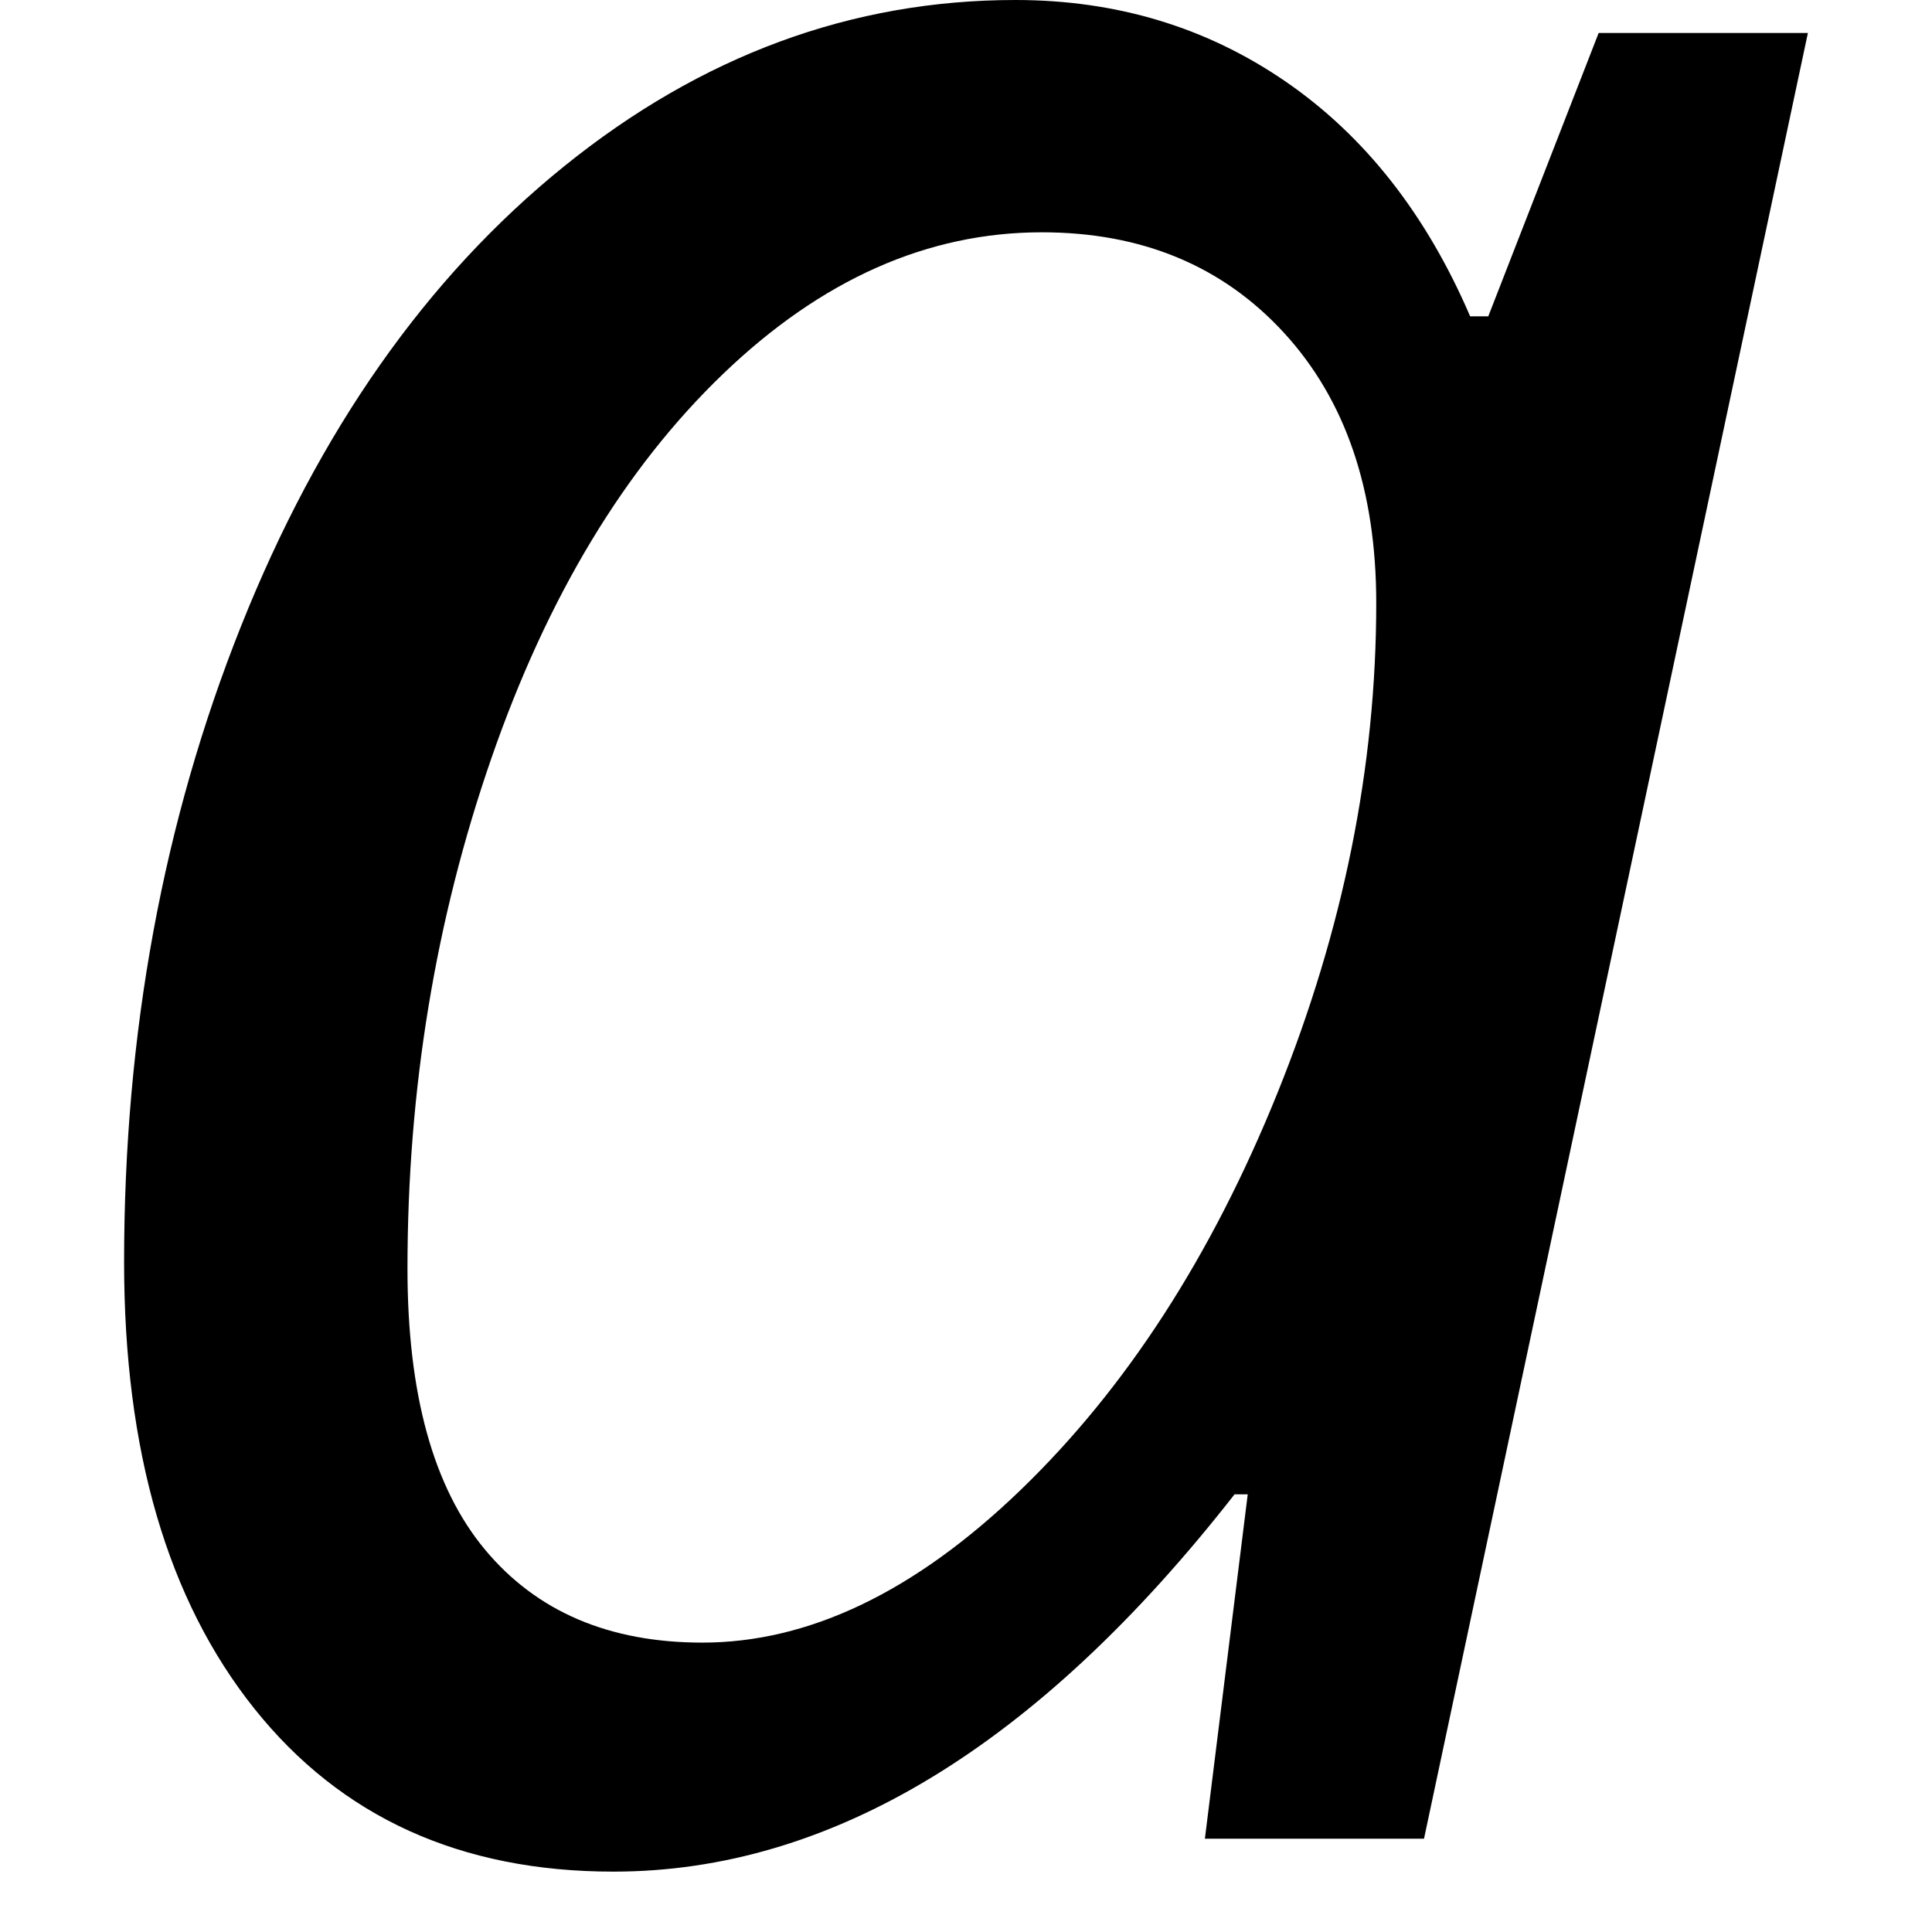
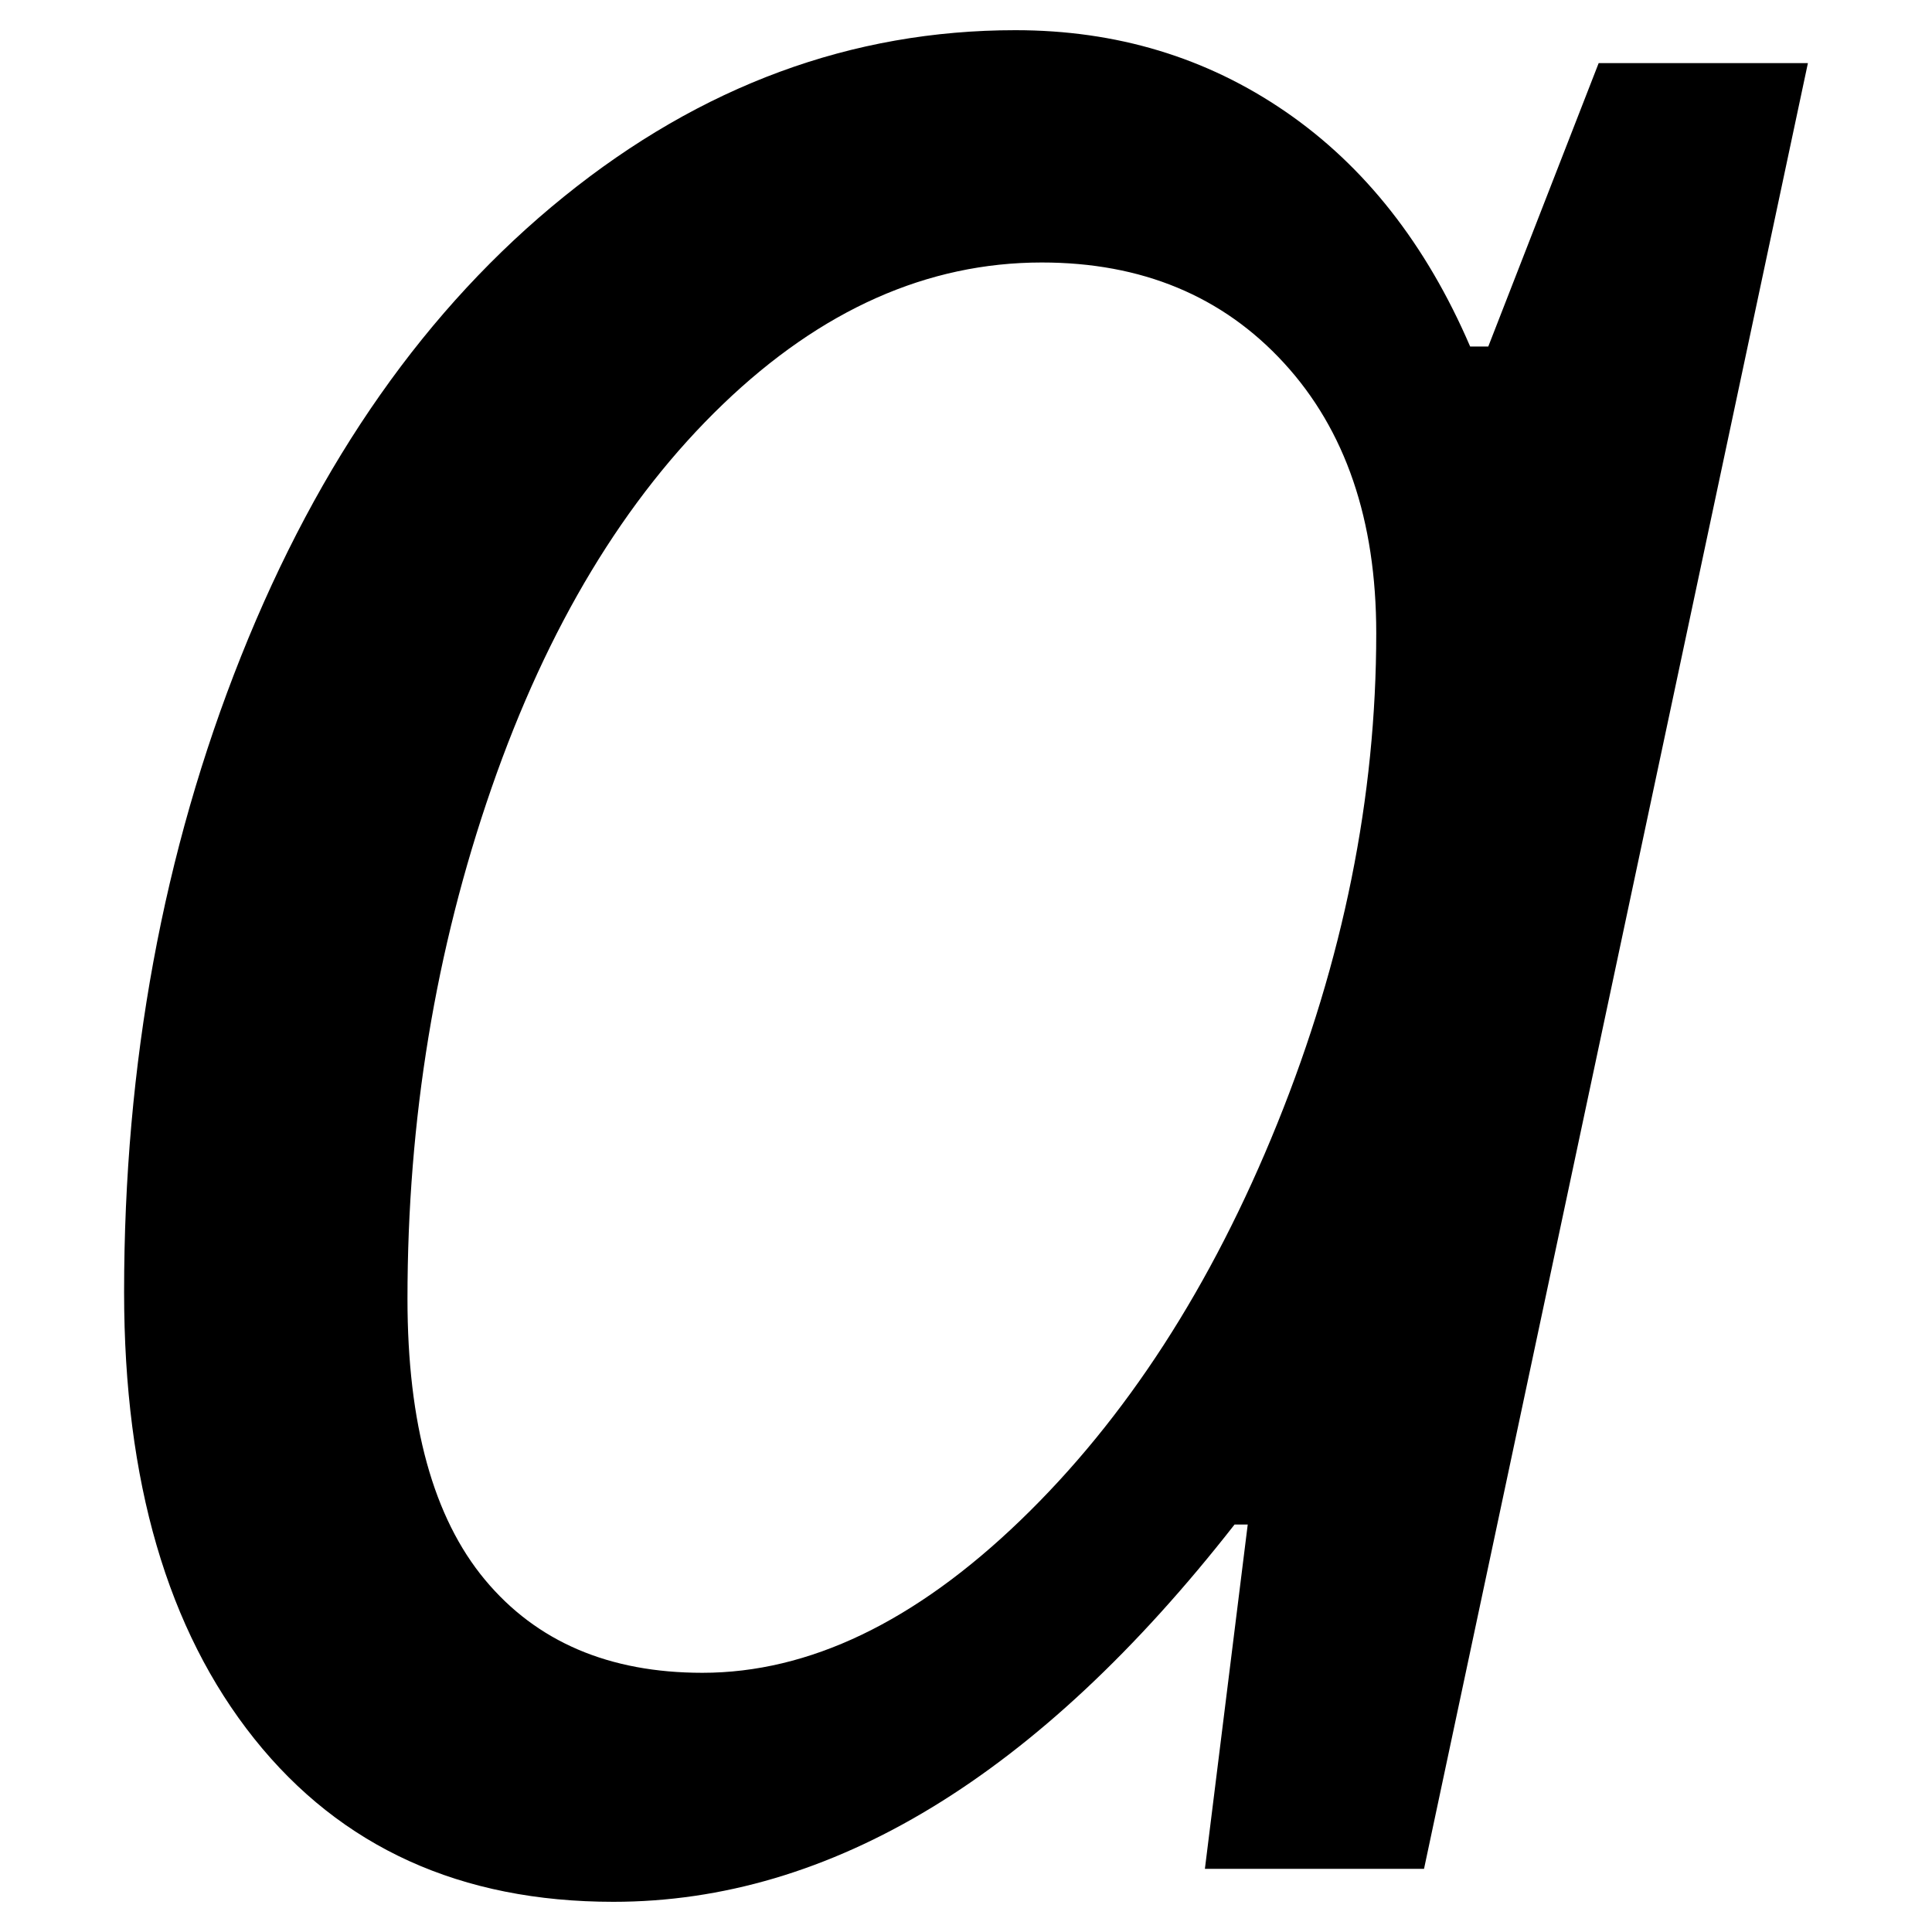
<svg xmlns="http://www.w3.org/2000/svg" height="512" width="512">
  <style>
path { fill: black; fill-rule: nonzero; }
</style>
-   <g transform="translate(8) scale(0.4366197) translate(-41, 1116) scale(1, -1)">
+   <g transform="translate(8 8) scale(0.4366197) translate(-41 1116) scale(1 -1)">
    <path d="M639,1116 q92,0,164,-49.5 q72,-49.5,112,-142.5 l11,0 l67,172 l127,0 l-233,-1096 l-133,0 l26,209 l-8,0 q-179,-229,-377,-229 q-139,0,-218,99 q-79,99,-79,271 q0,208,71,386 q71,178,196,279 q125,101,274,101 z M449,119 q97,0,193,92.5 q96,92.5,156,241 q60,148.5,60,297.5 q0,103,-56,164 q-56,61,-147,61 q-104,0,-193.5,-86 q-89.5,-86,-140.5,-233 q-51,-147,-51,-310 q0,-114,47,-170.5 q47,-56.5,132,-56.5 z" />
  </g>
</svg>
